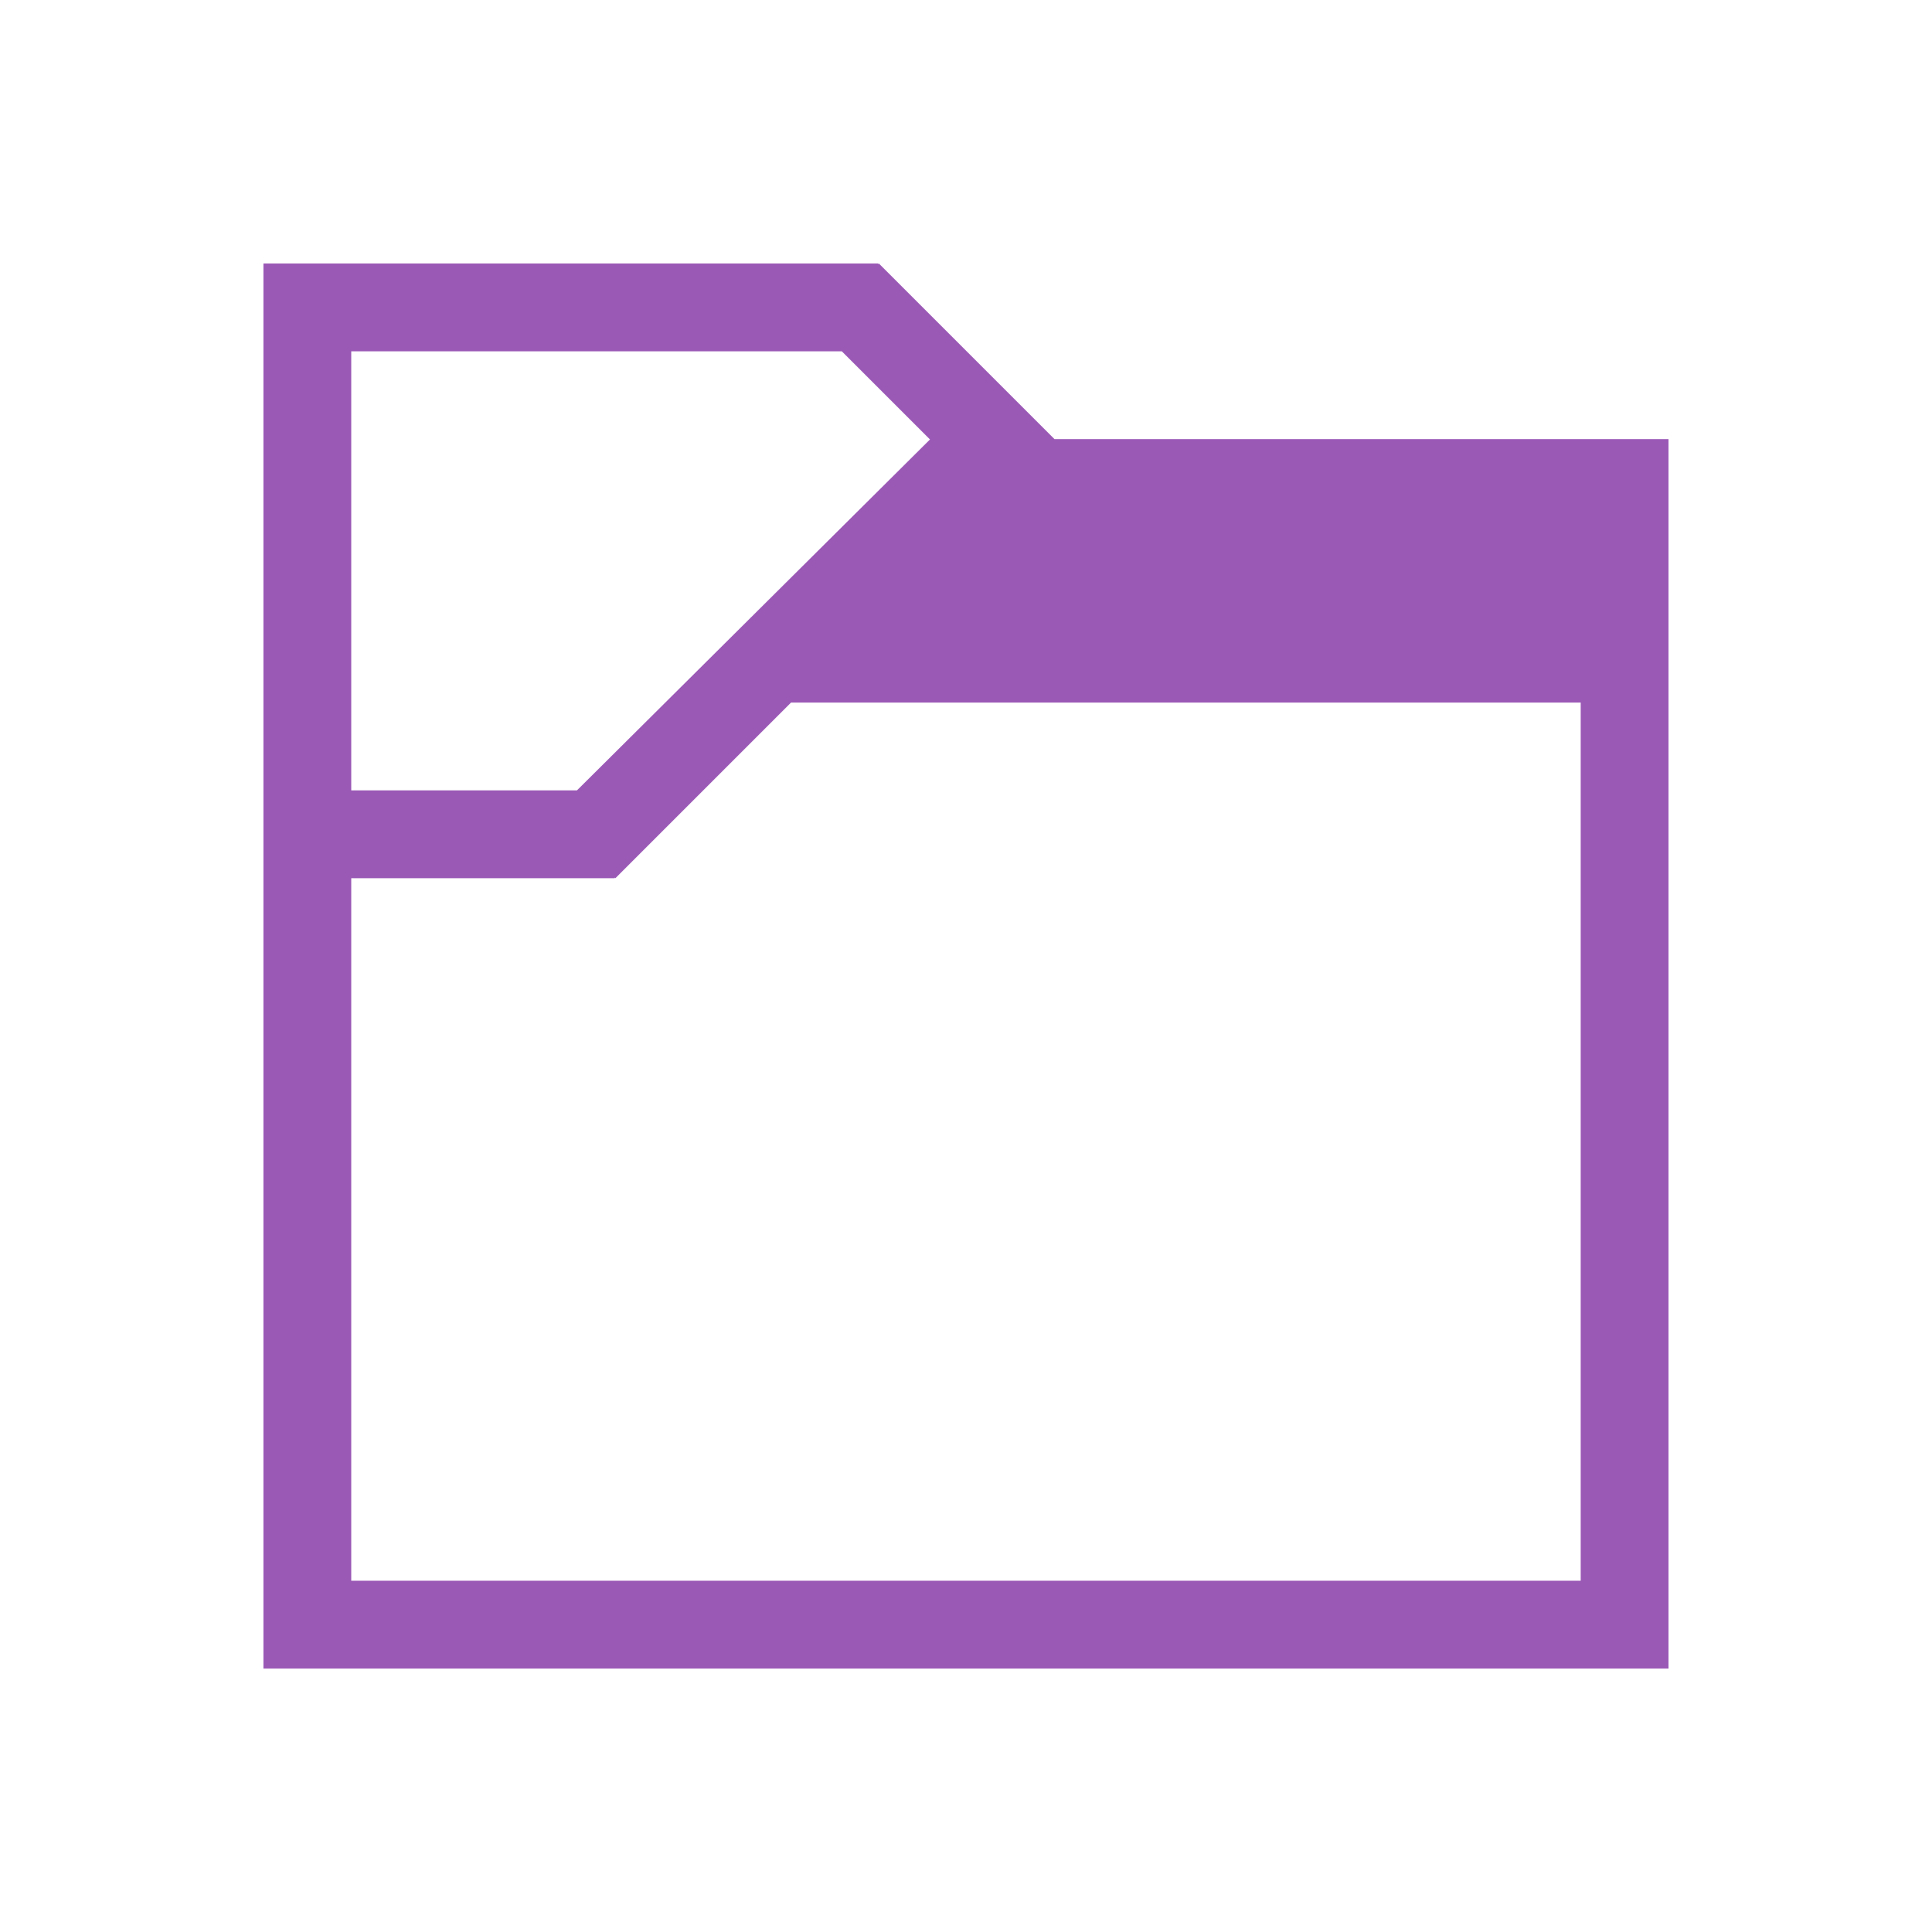
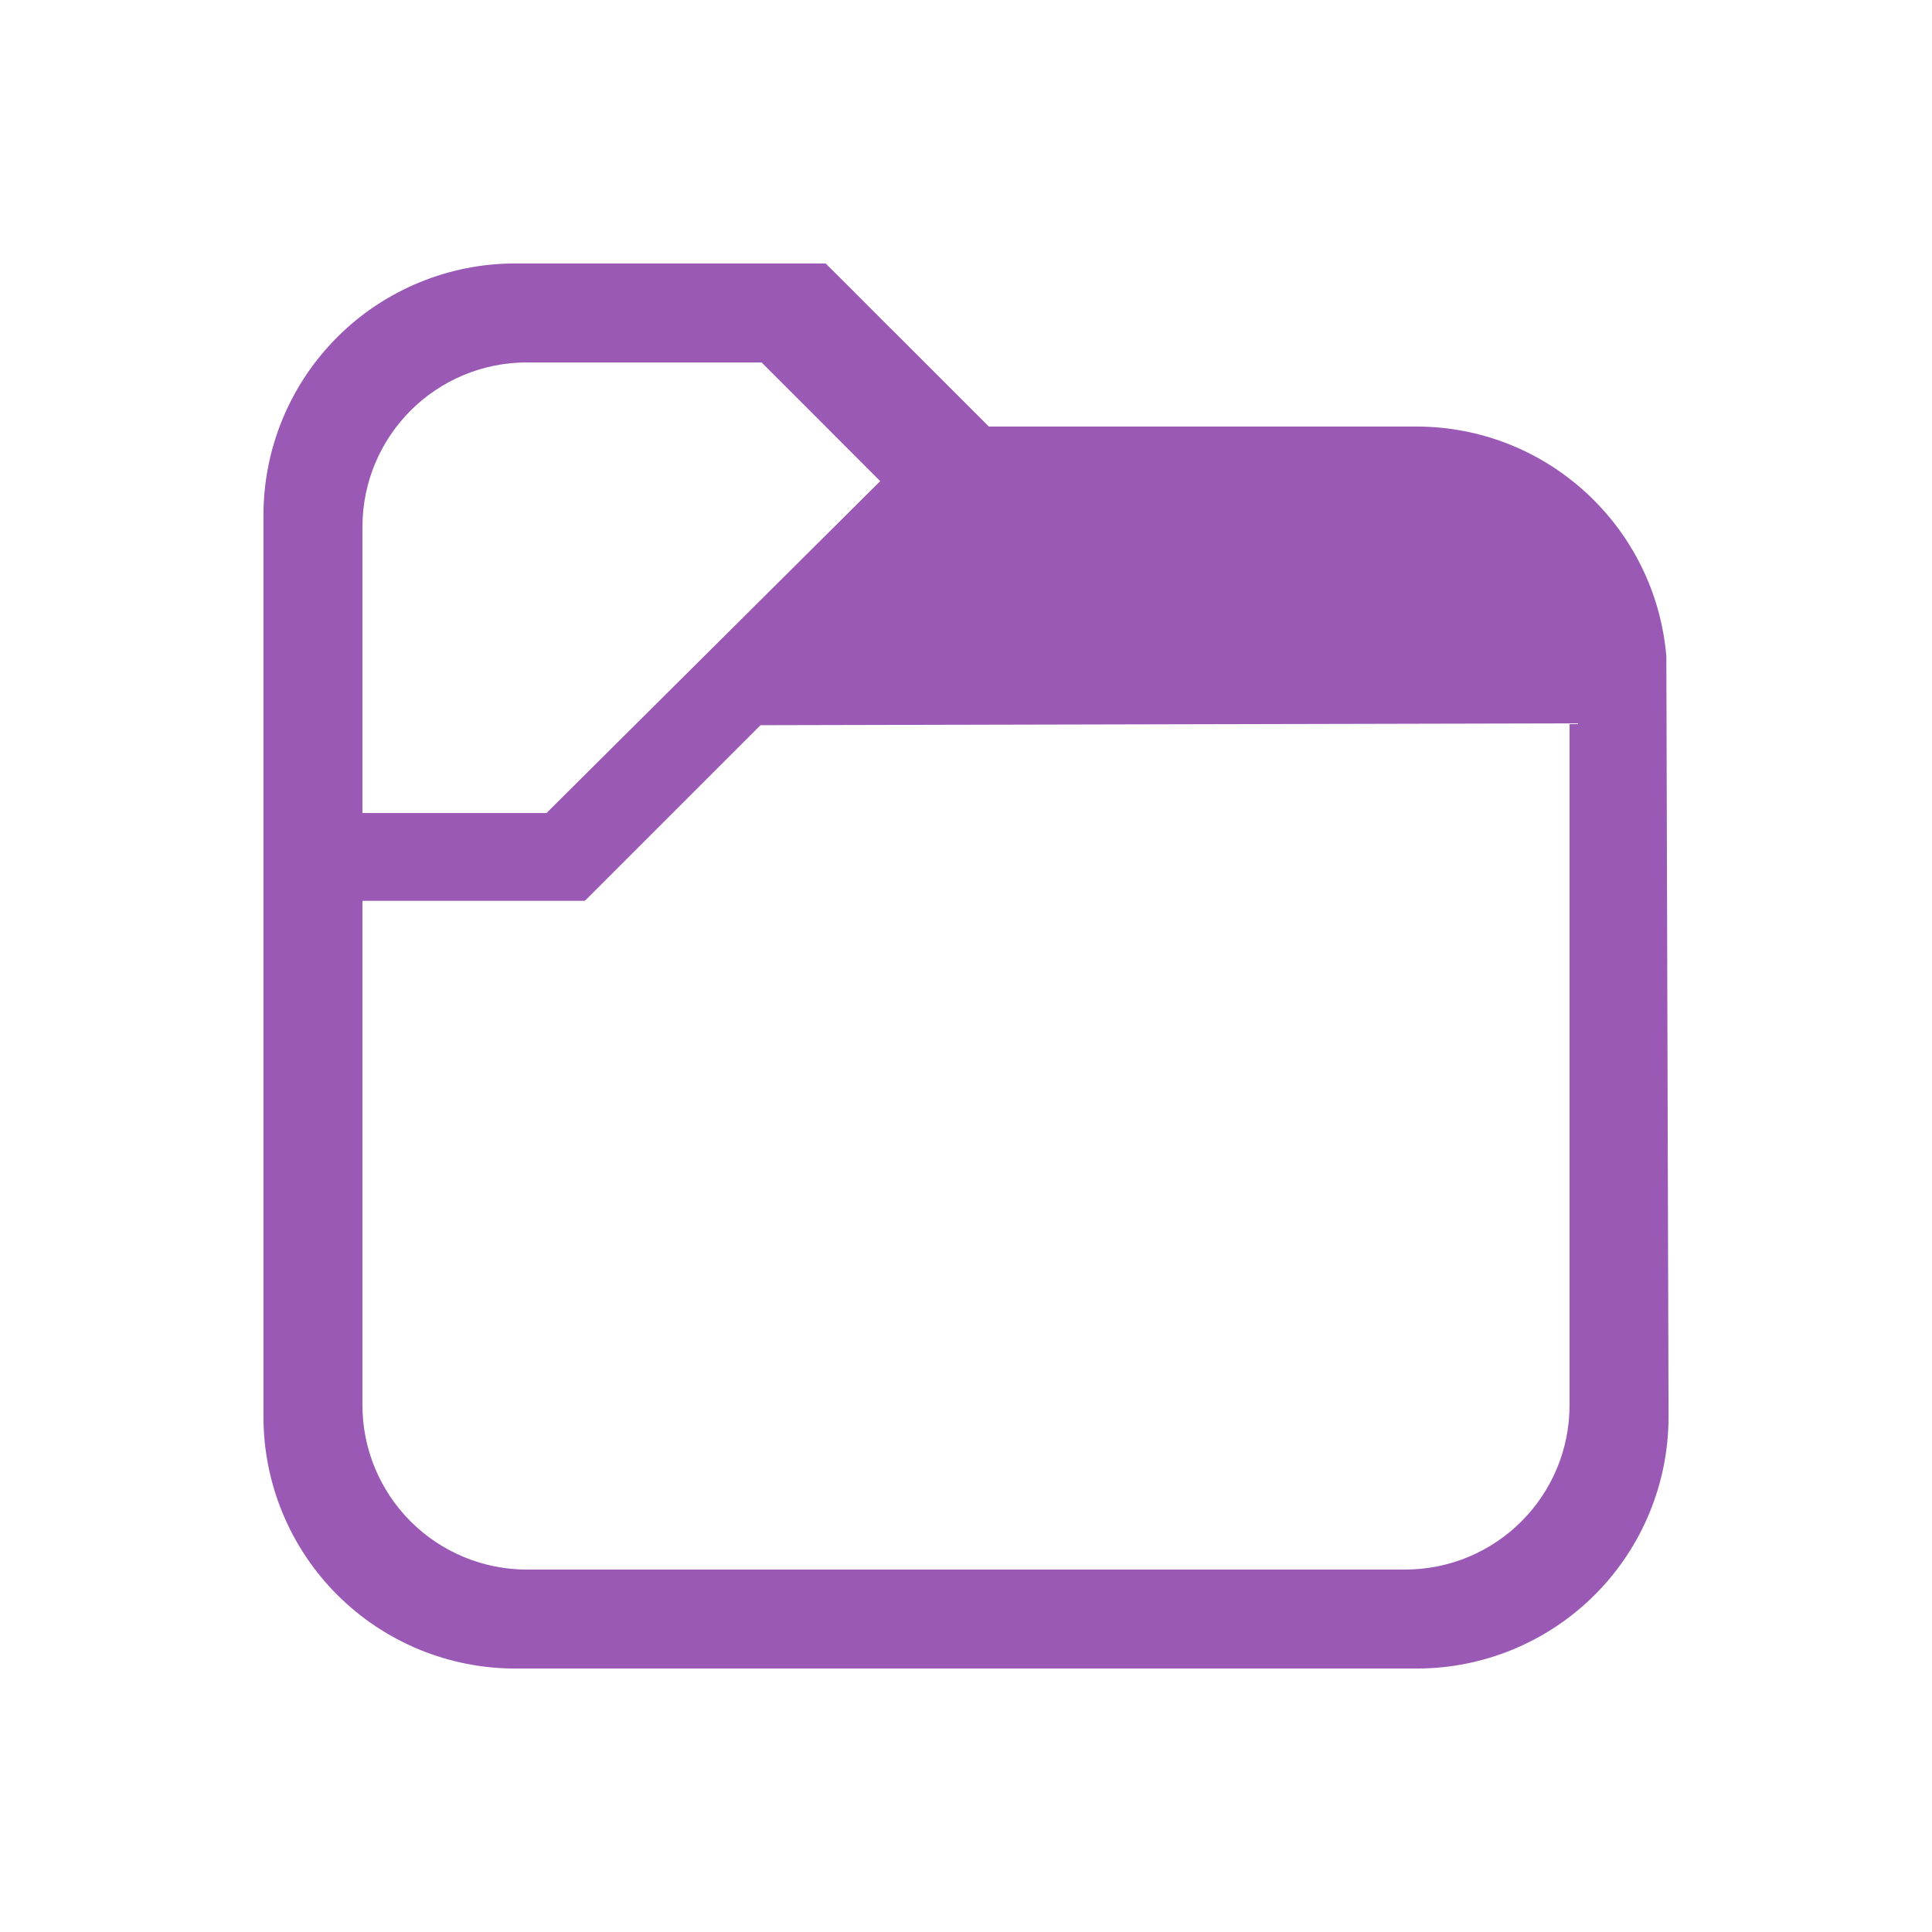
<svg xmlns="http://www.w3.org/2000/svg" viewBox="0 0 22 22">
-   <path style="fill:#9b59b6;fill-opacity:1;stroke:none" d="m 424.714,528.791 0,1 0,15 1,0 15,0 0,-1 0,-13 -6.992,0 -2,-2 -0.008,0.008 0,-0.008 -6,0 -1,0 z m 1,1 3,0 2.586,0 1.004,1.004 -4.02,3.996 -0.002,0 -2.568,0 0,-5 z m 5.008,4 8.992,0 0,10 -14,0 0,-8 1.562,0 1.438,0 0,-0.008 0.008,0.008 2,-2 z" transform="translate(-421.7143,-525.7907)" />
+   <path d="M5.873 3A2.867 2.867 0 0 0 3 5.873v10.254A2.867 2.867 0 0 0 5.873 19h10.254A2.867 2.867 0 0 0 19 16.127l-.025-8.652a2.857 2.857 0 0 0-2.848-2.618H11.26l-1.12-1.12h-.001l-.479-.48L9.402 3zm.13 1.127h2.669l.73.73.621.622-3.8 3.779H4.127V6.004c0-1.04.837-1.877 1.877-1.877zm11.87 4.11v7.76c0 1.039-.837 1.876-1.877 1.876H6.004a1.873 1.873 0 0 1-1.877-1.877v-5.738H6.652v-.008l.008.008 2-2z" fill="#9b59b6" />
</svg>
